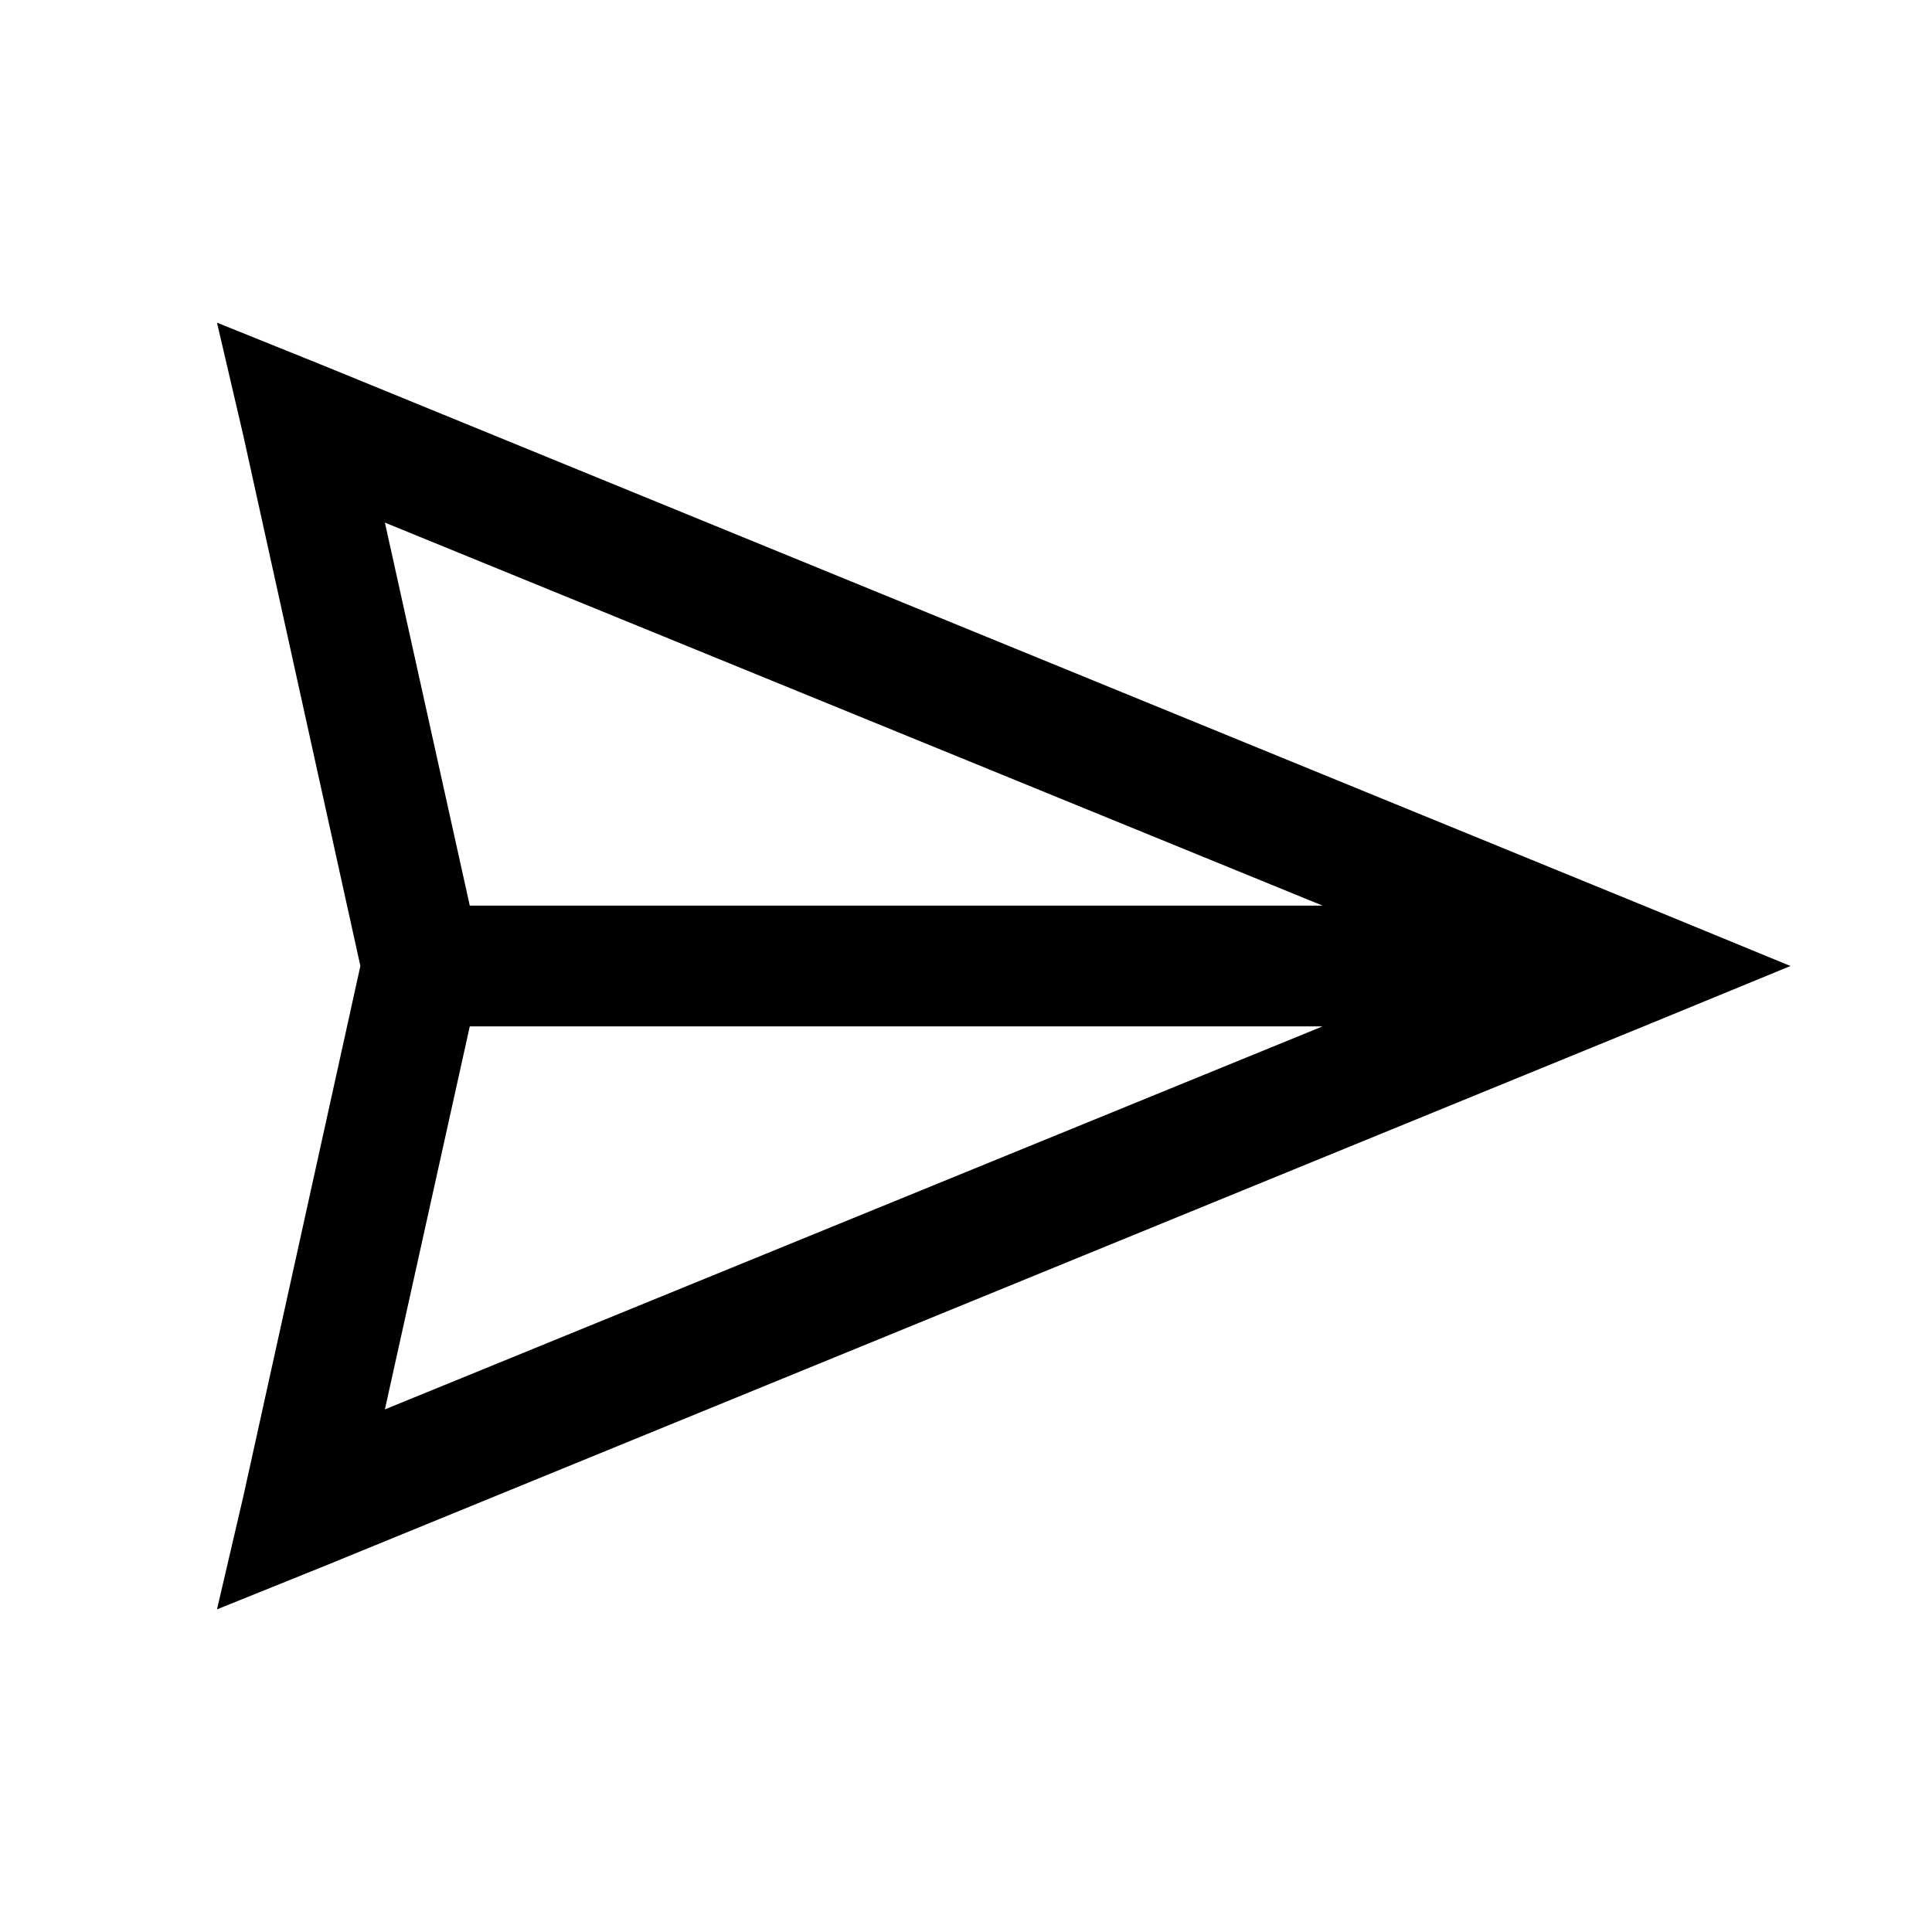
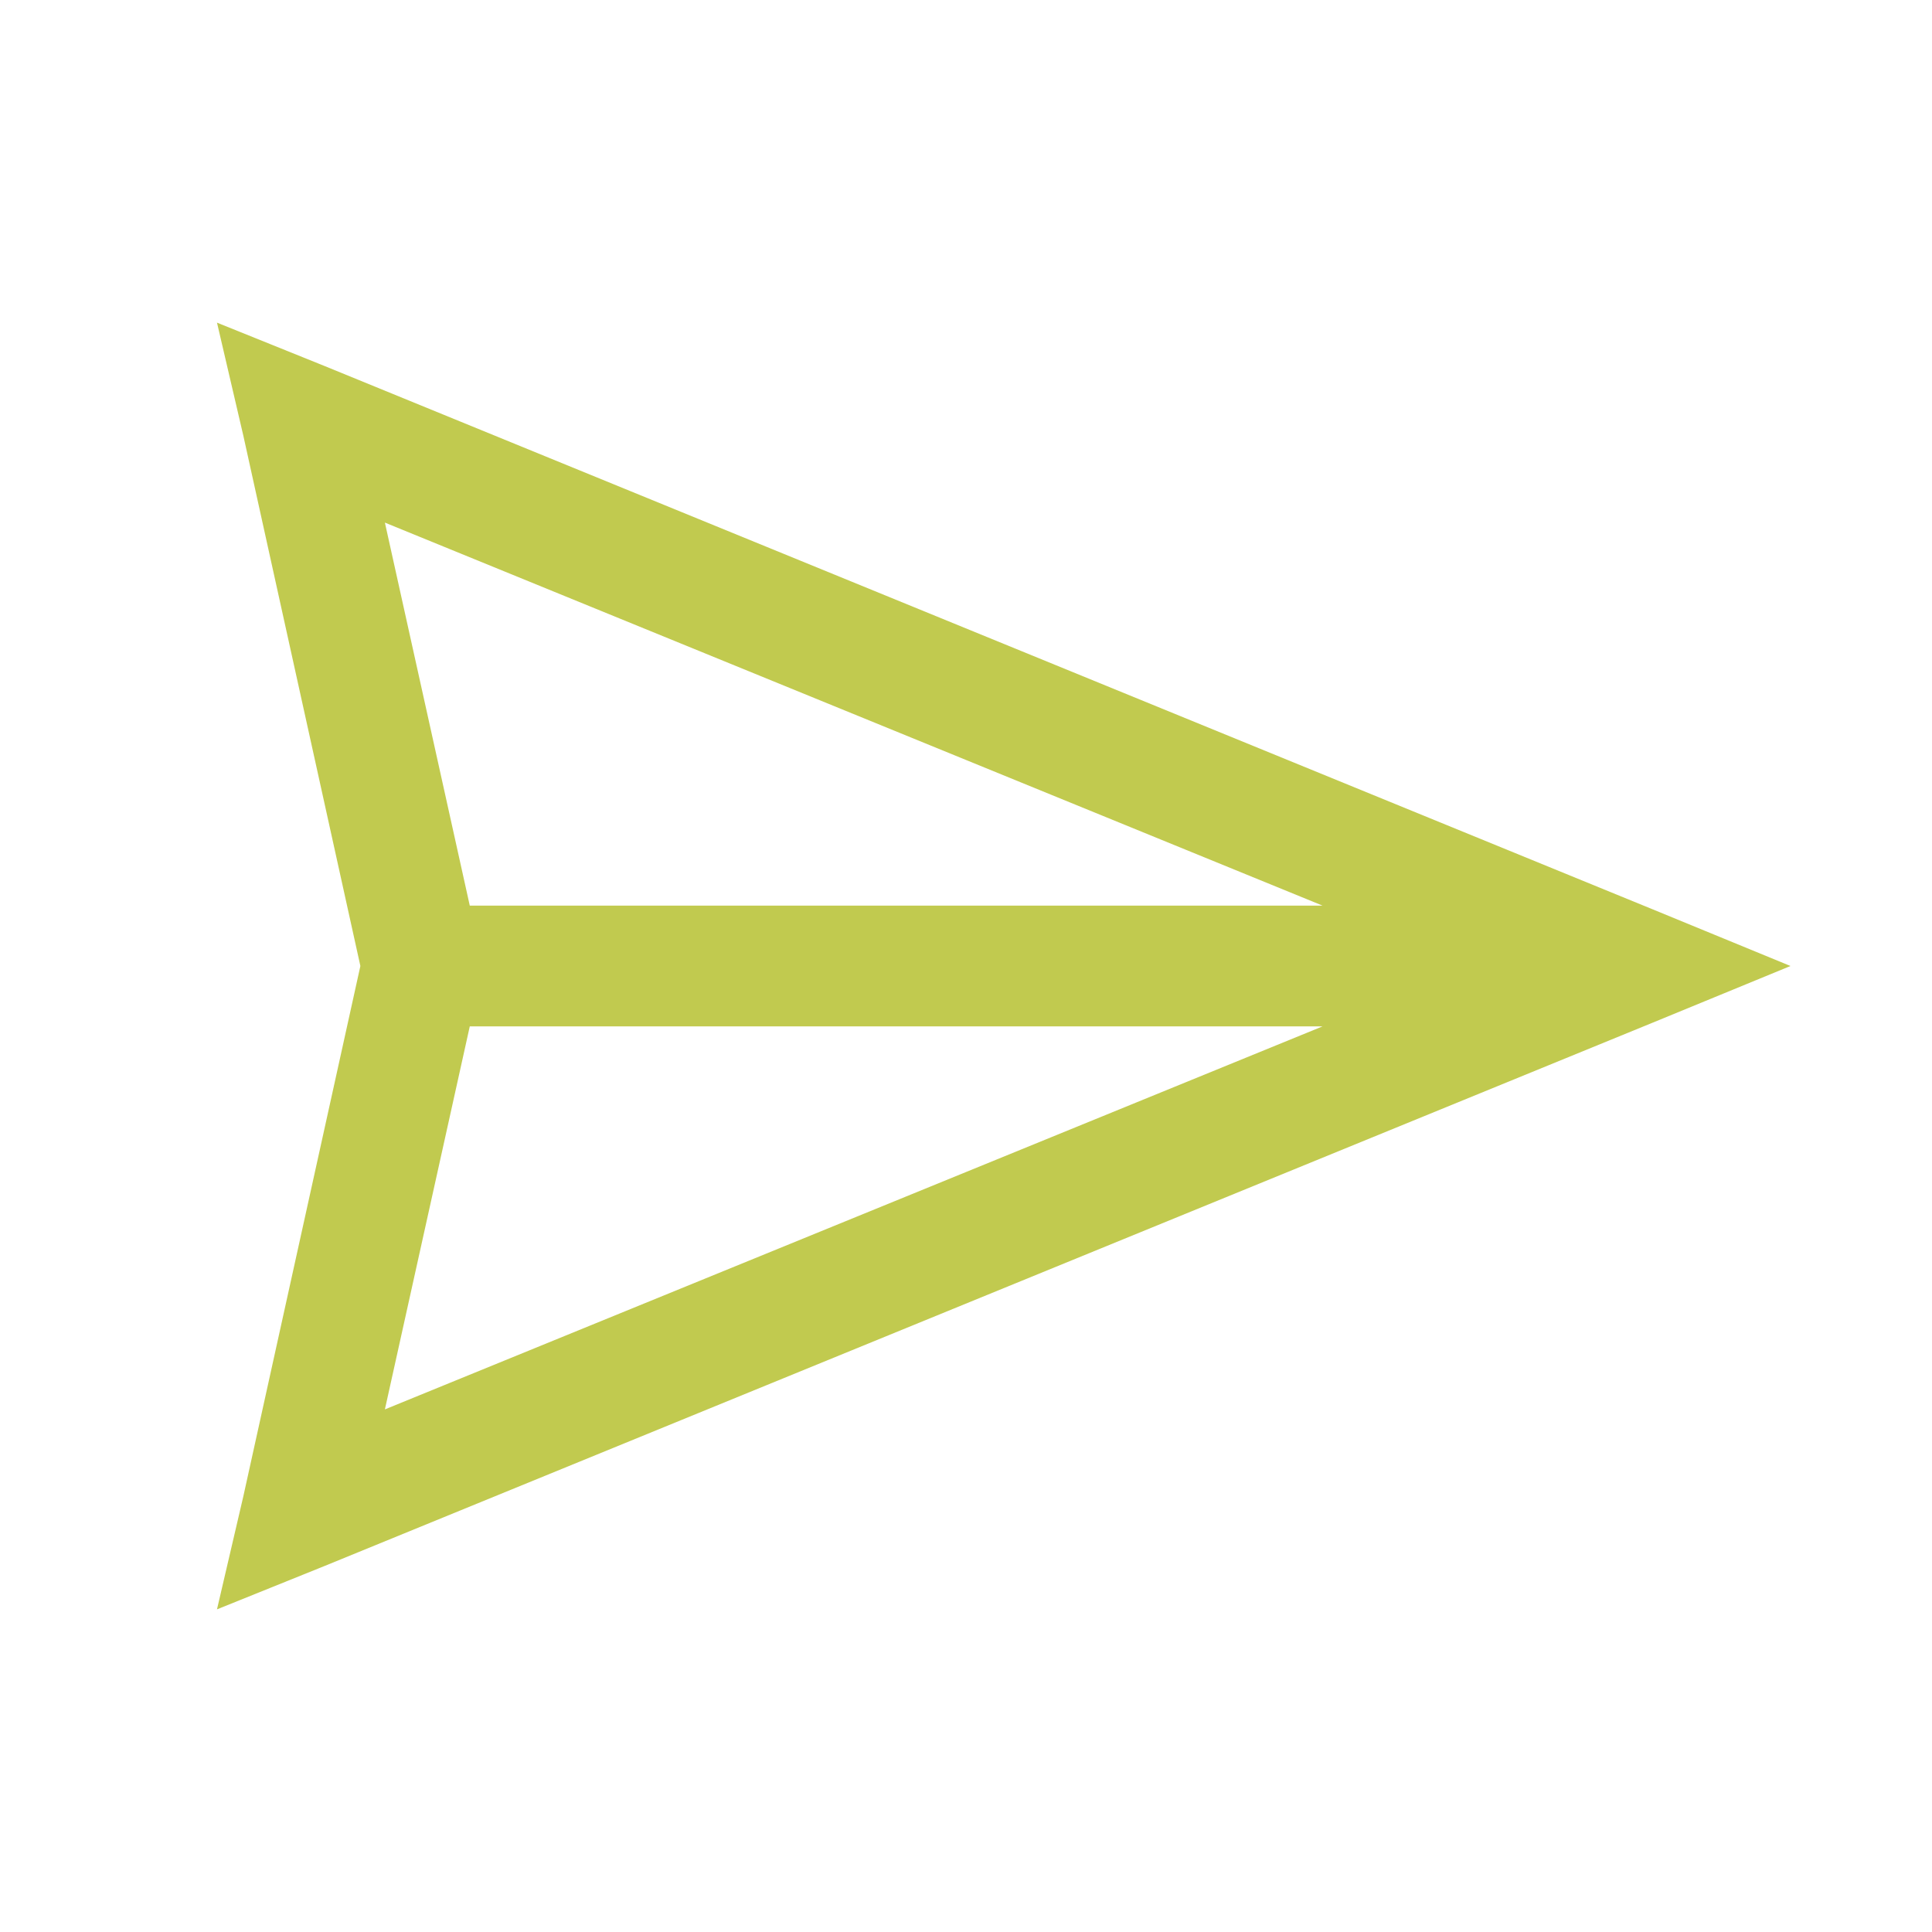
- <svg xmlns="http://www.w3.org/2000/svg" viewBox="0 0 32 32">
+ <svg xmlns="http://www.w3.org/2000/svg" fill="#C1CA4F" viewBox="0 0 32 32">
  <path d="M 3.594 5.344 L 4.031 7.219 L 5.969 16 L 4.031 24.781 L 3.594 26.656 L 5.375 25.938 L 27.375 16.938 L 29.656 16 L 27.375 15.062 L 5.375 6.062 Z M 6.375 8.656 L 21.906 15 L 7.781 15 Z M 7.781 17 L 21.906 17 L 6.375 23.344 Z" />
</svg>
